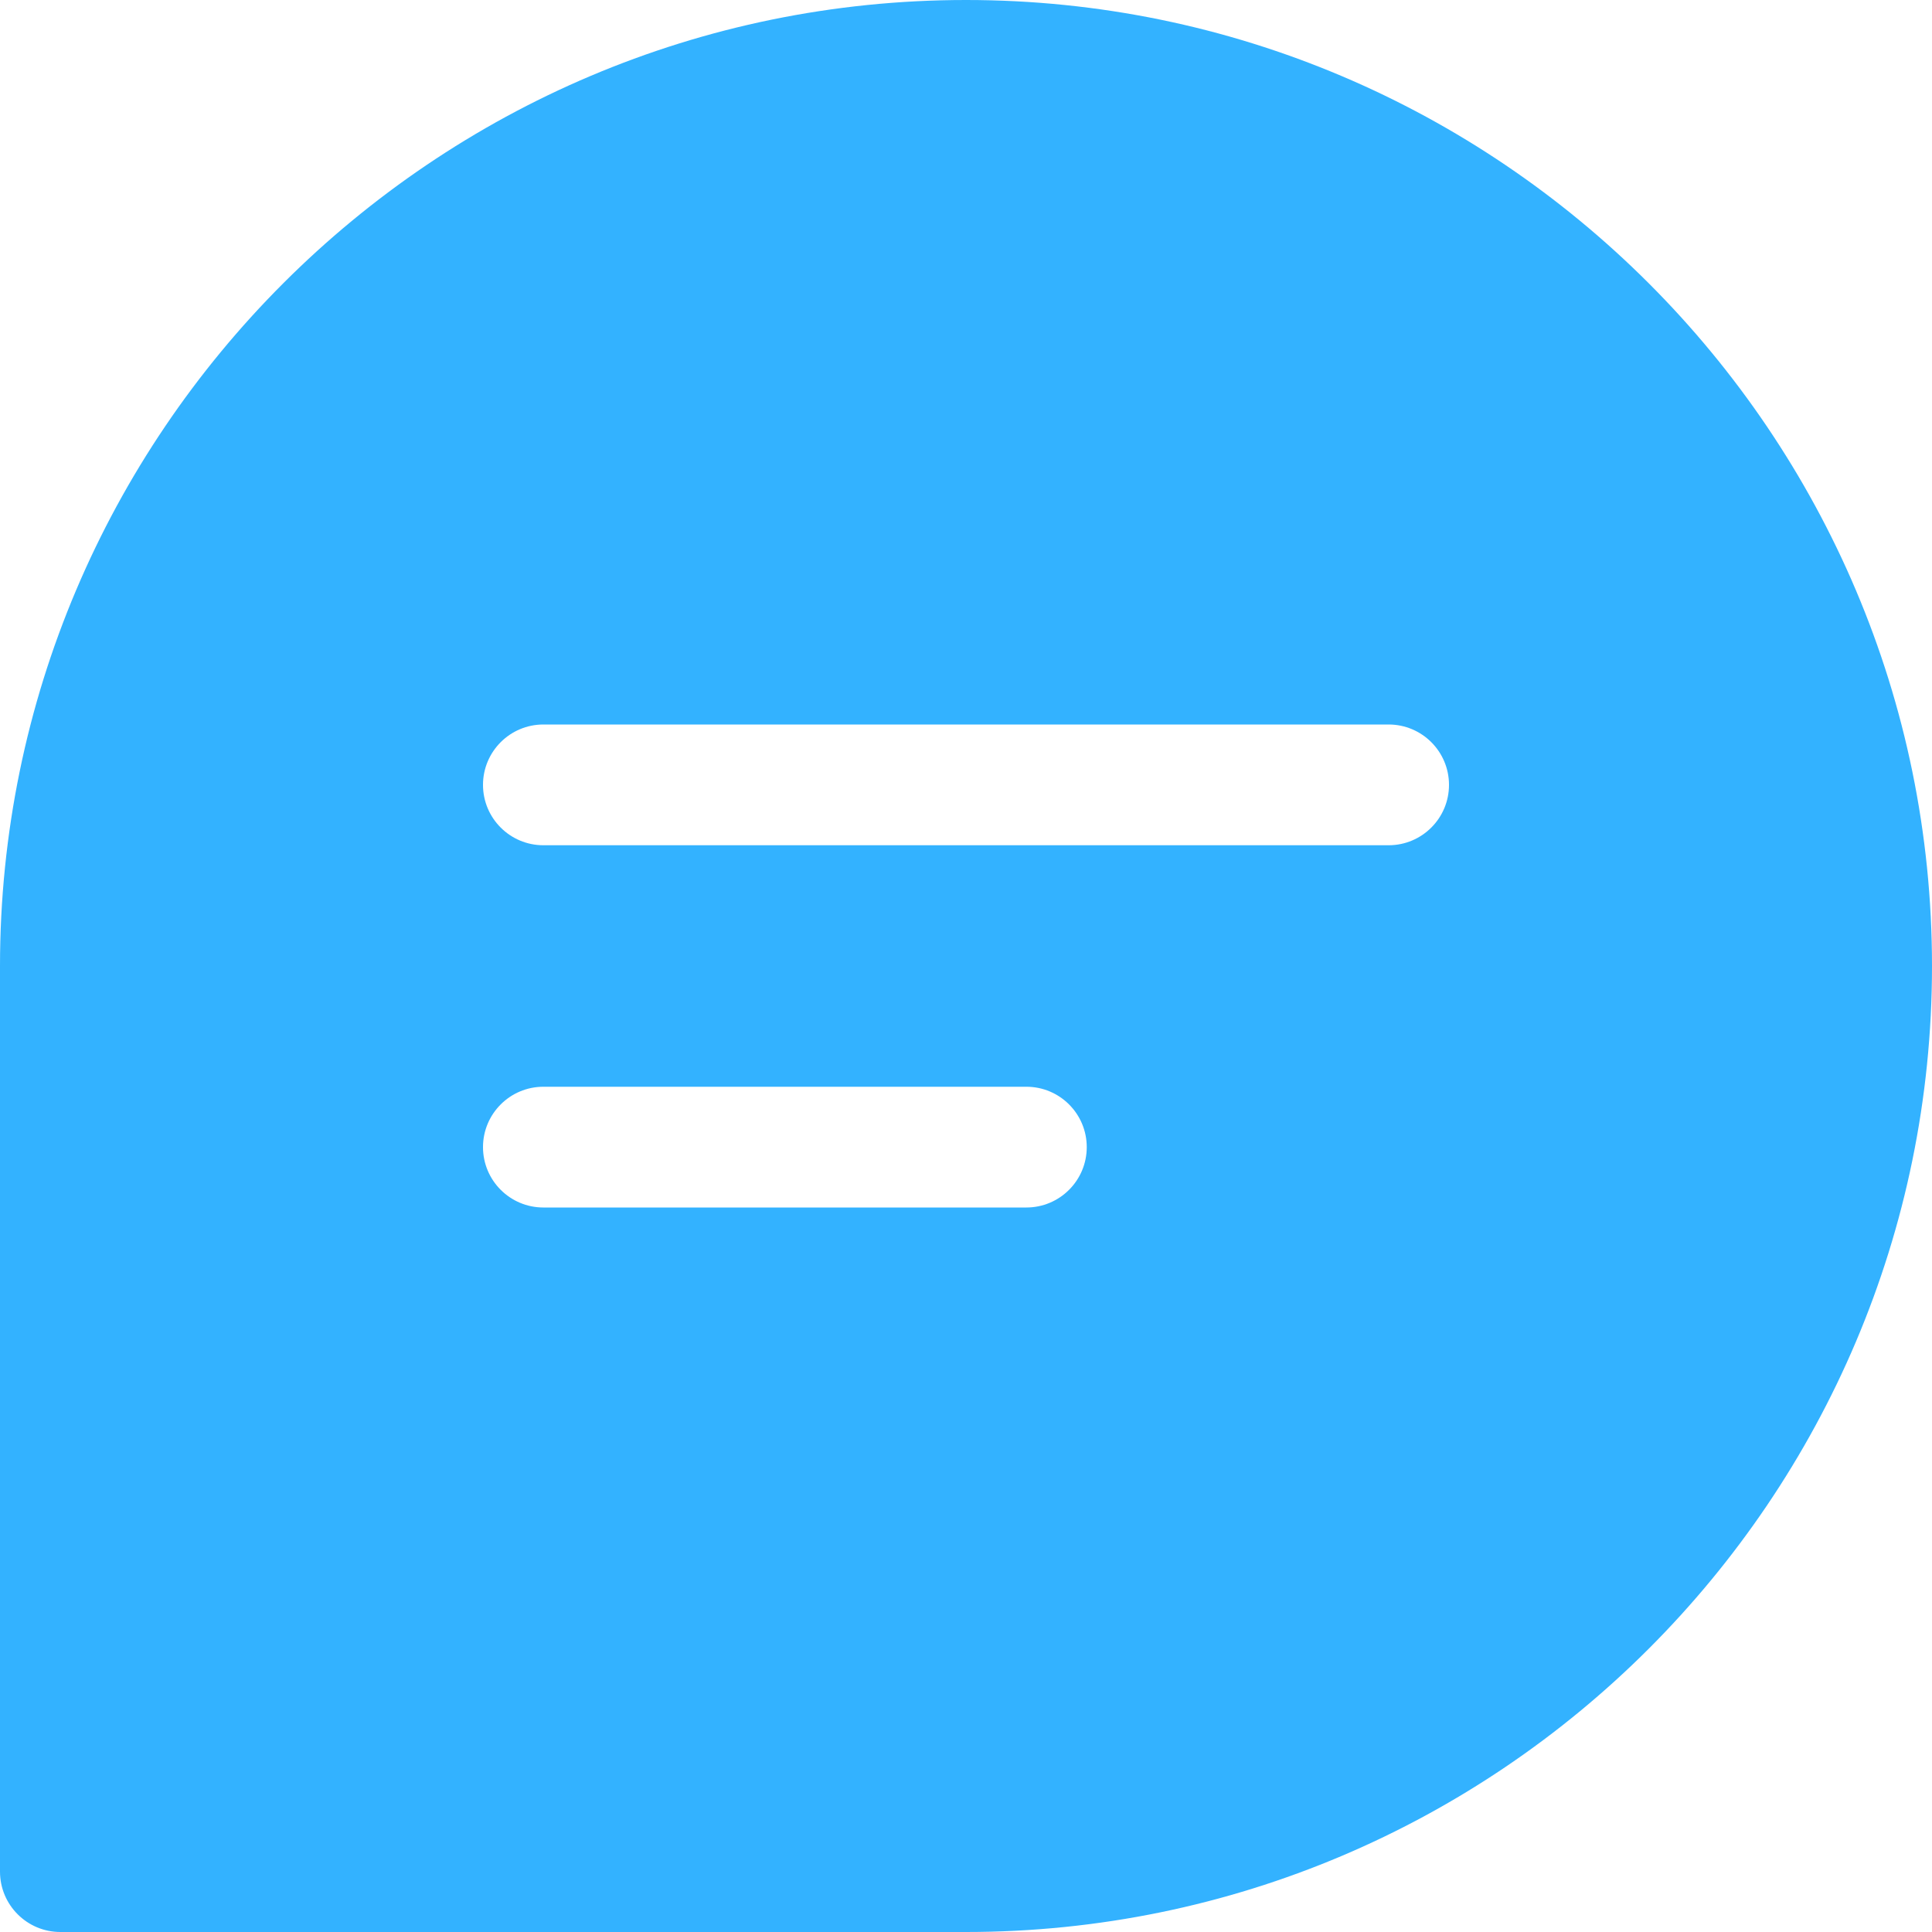
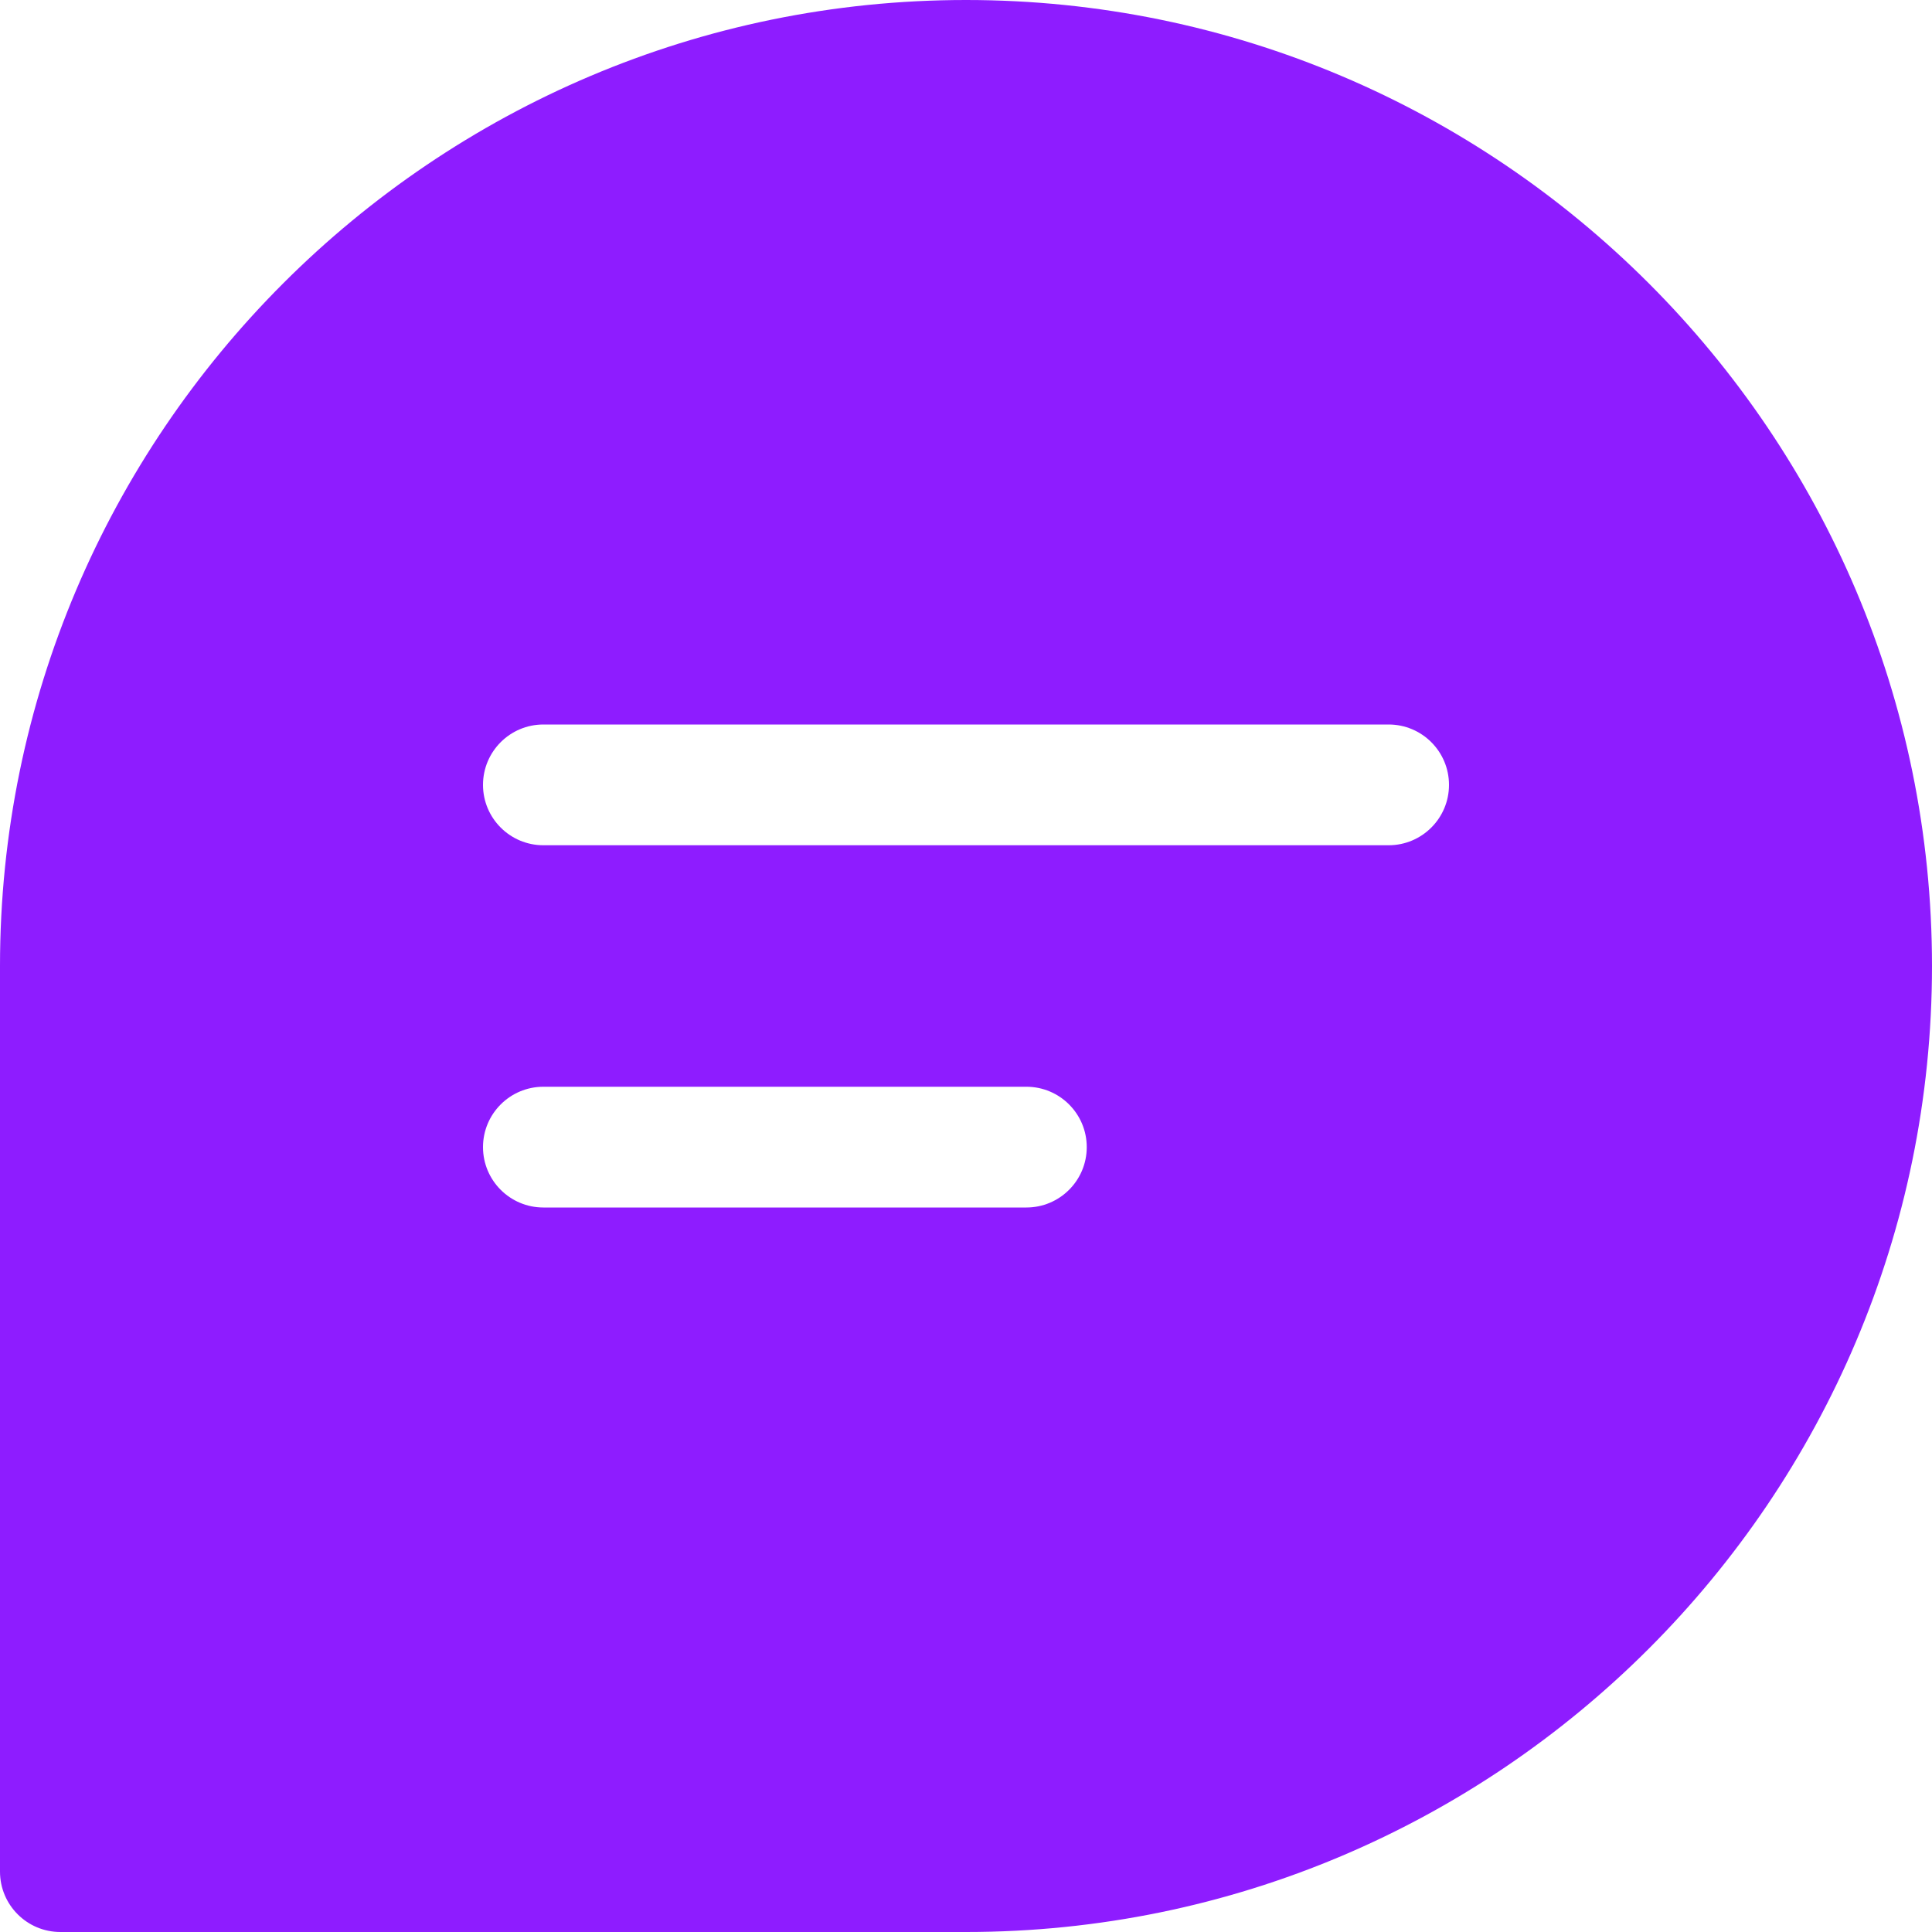
<svg xmlns="http://www.w3.org/2000/svg" version="1.1" width="512" height="512" x="0" y="0" viewBox="0 0 512 512" style="enable-background:new 0 0 512 512" xml:space="preserve" class="">
  <g>
    <g>
      <g>
-         <path d="M256,0C114.848,0,0,114.848,0,256v240c0,8.832,7.168,16,16,16h240c141.152,0,256-114.848,256-256S397.152,0,256,0z     M272,320H144c-8.832,0-16-7.168-16-16c0-8.832,7.168-16,16-16h128c8.832,0,16,7.168,16,16C288,312.832,280.832,320,272,320z     M368,224H144c-8.832,0-16-7.168-16-16c0-8.832,7.168-16,16-16h224c8.832,0,16,7.168,16,16C384,216.832,376.832,224,368,224z" fill="#33b2ff" data-original="#000000" style="" class="" />
+         <path d="M256,0C114.848,0,0,114.848,0,256v240c0,8.832,7.168,16,16,16h240c141.152,0,256-114.848,256-256S397.152,0,256,0z     M272,320H144c-8.832,0-16-7.168-16-16c0-8.832,7.168-16,16-16h128c8.832,0,16,7.168,16,16C288,312.832,280.832,320,272,320z     M368,224H144c-8.832,0-16-7.168-16-16c0-8.832,7.168-16,16-16h224c8.832,0,16,7.168,16,16C384,216.832,376.832,224,368,224z" fill="#8e1cff" data-original="#000000" style="" class="" />
      </g>
    </g>
    <g>
</g>
    <g>
</g>
    <g>
</g>
    <g>
</g>
    <g>
</g>
    <g>
</g>
    <g>
</g>
    <g>
</g>
    <g>
</g>
    <g>
</g>
    <g>
</g>
    <g>
</g>
    <g>
</g>
    <g>
</g>
    <g>
</g>
  </g>
</svg>
